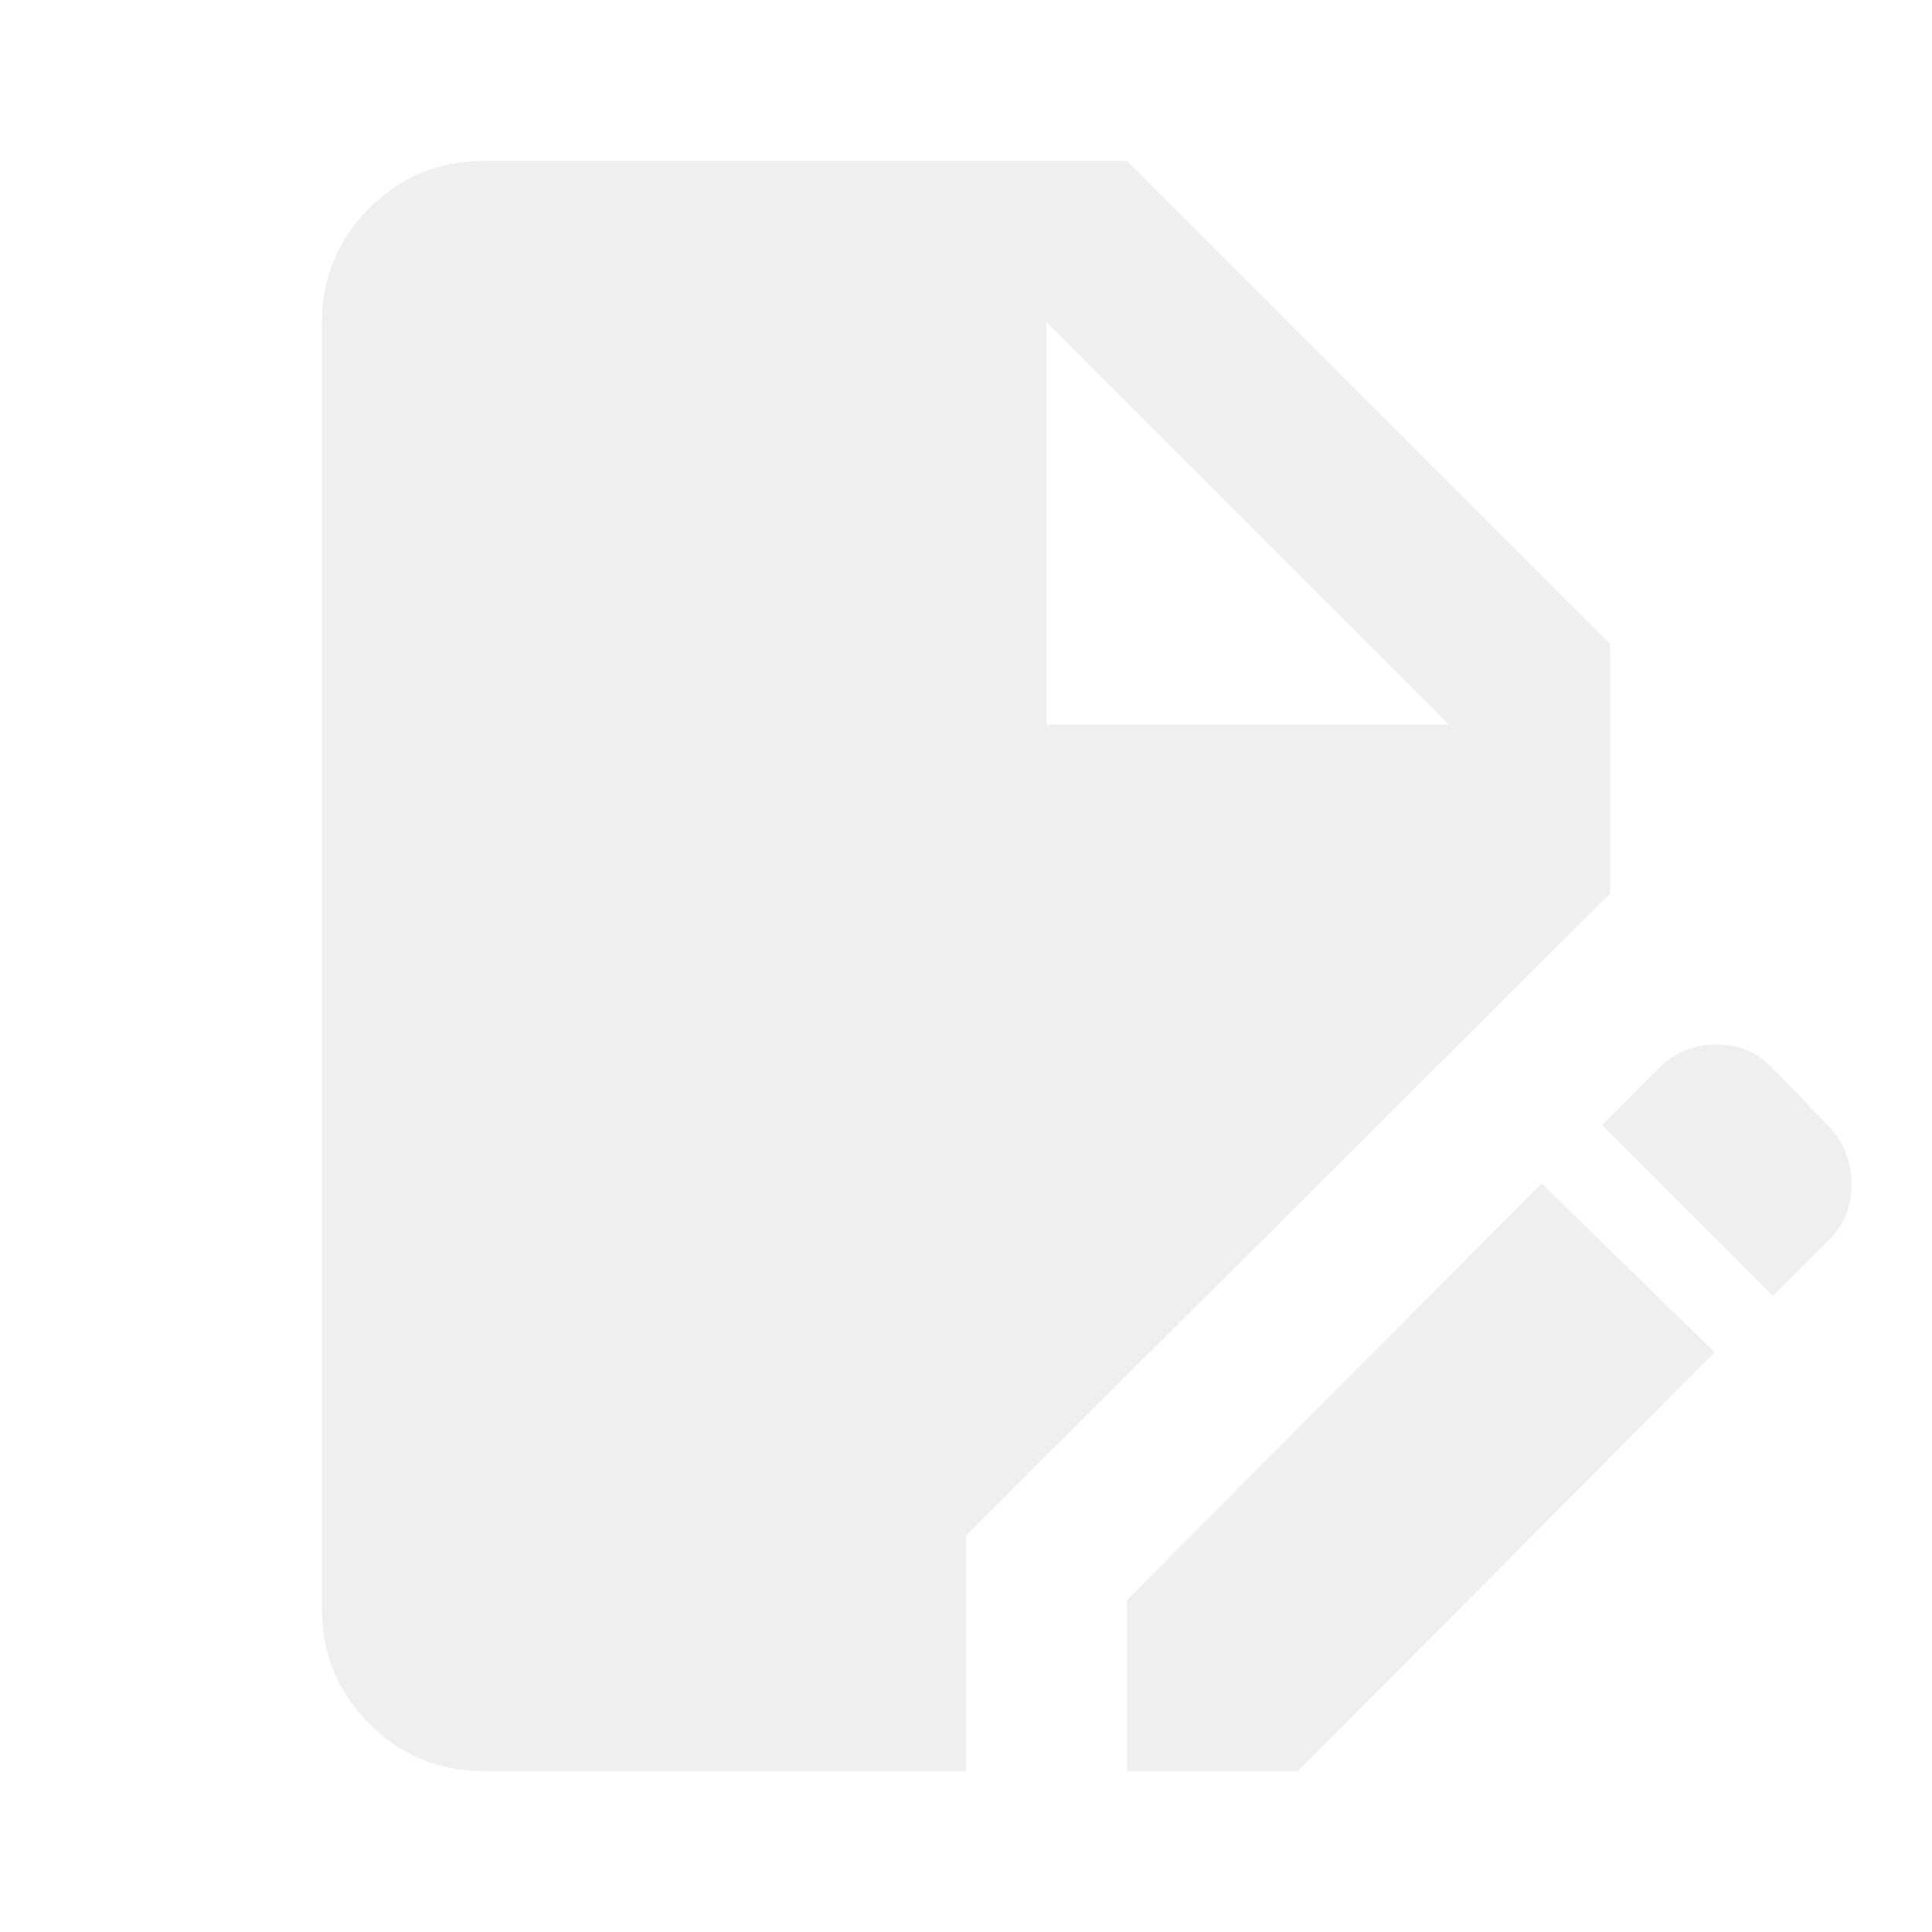
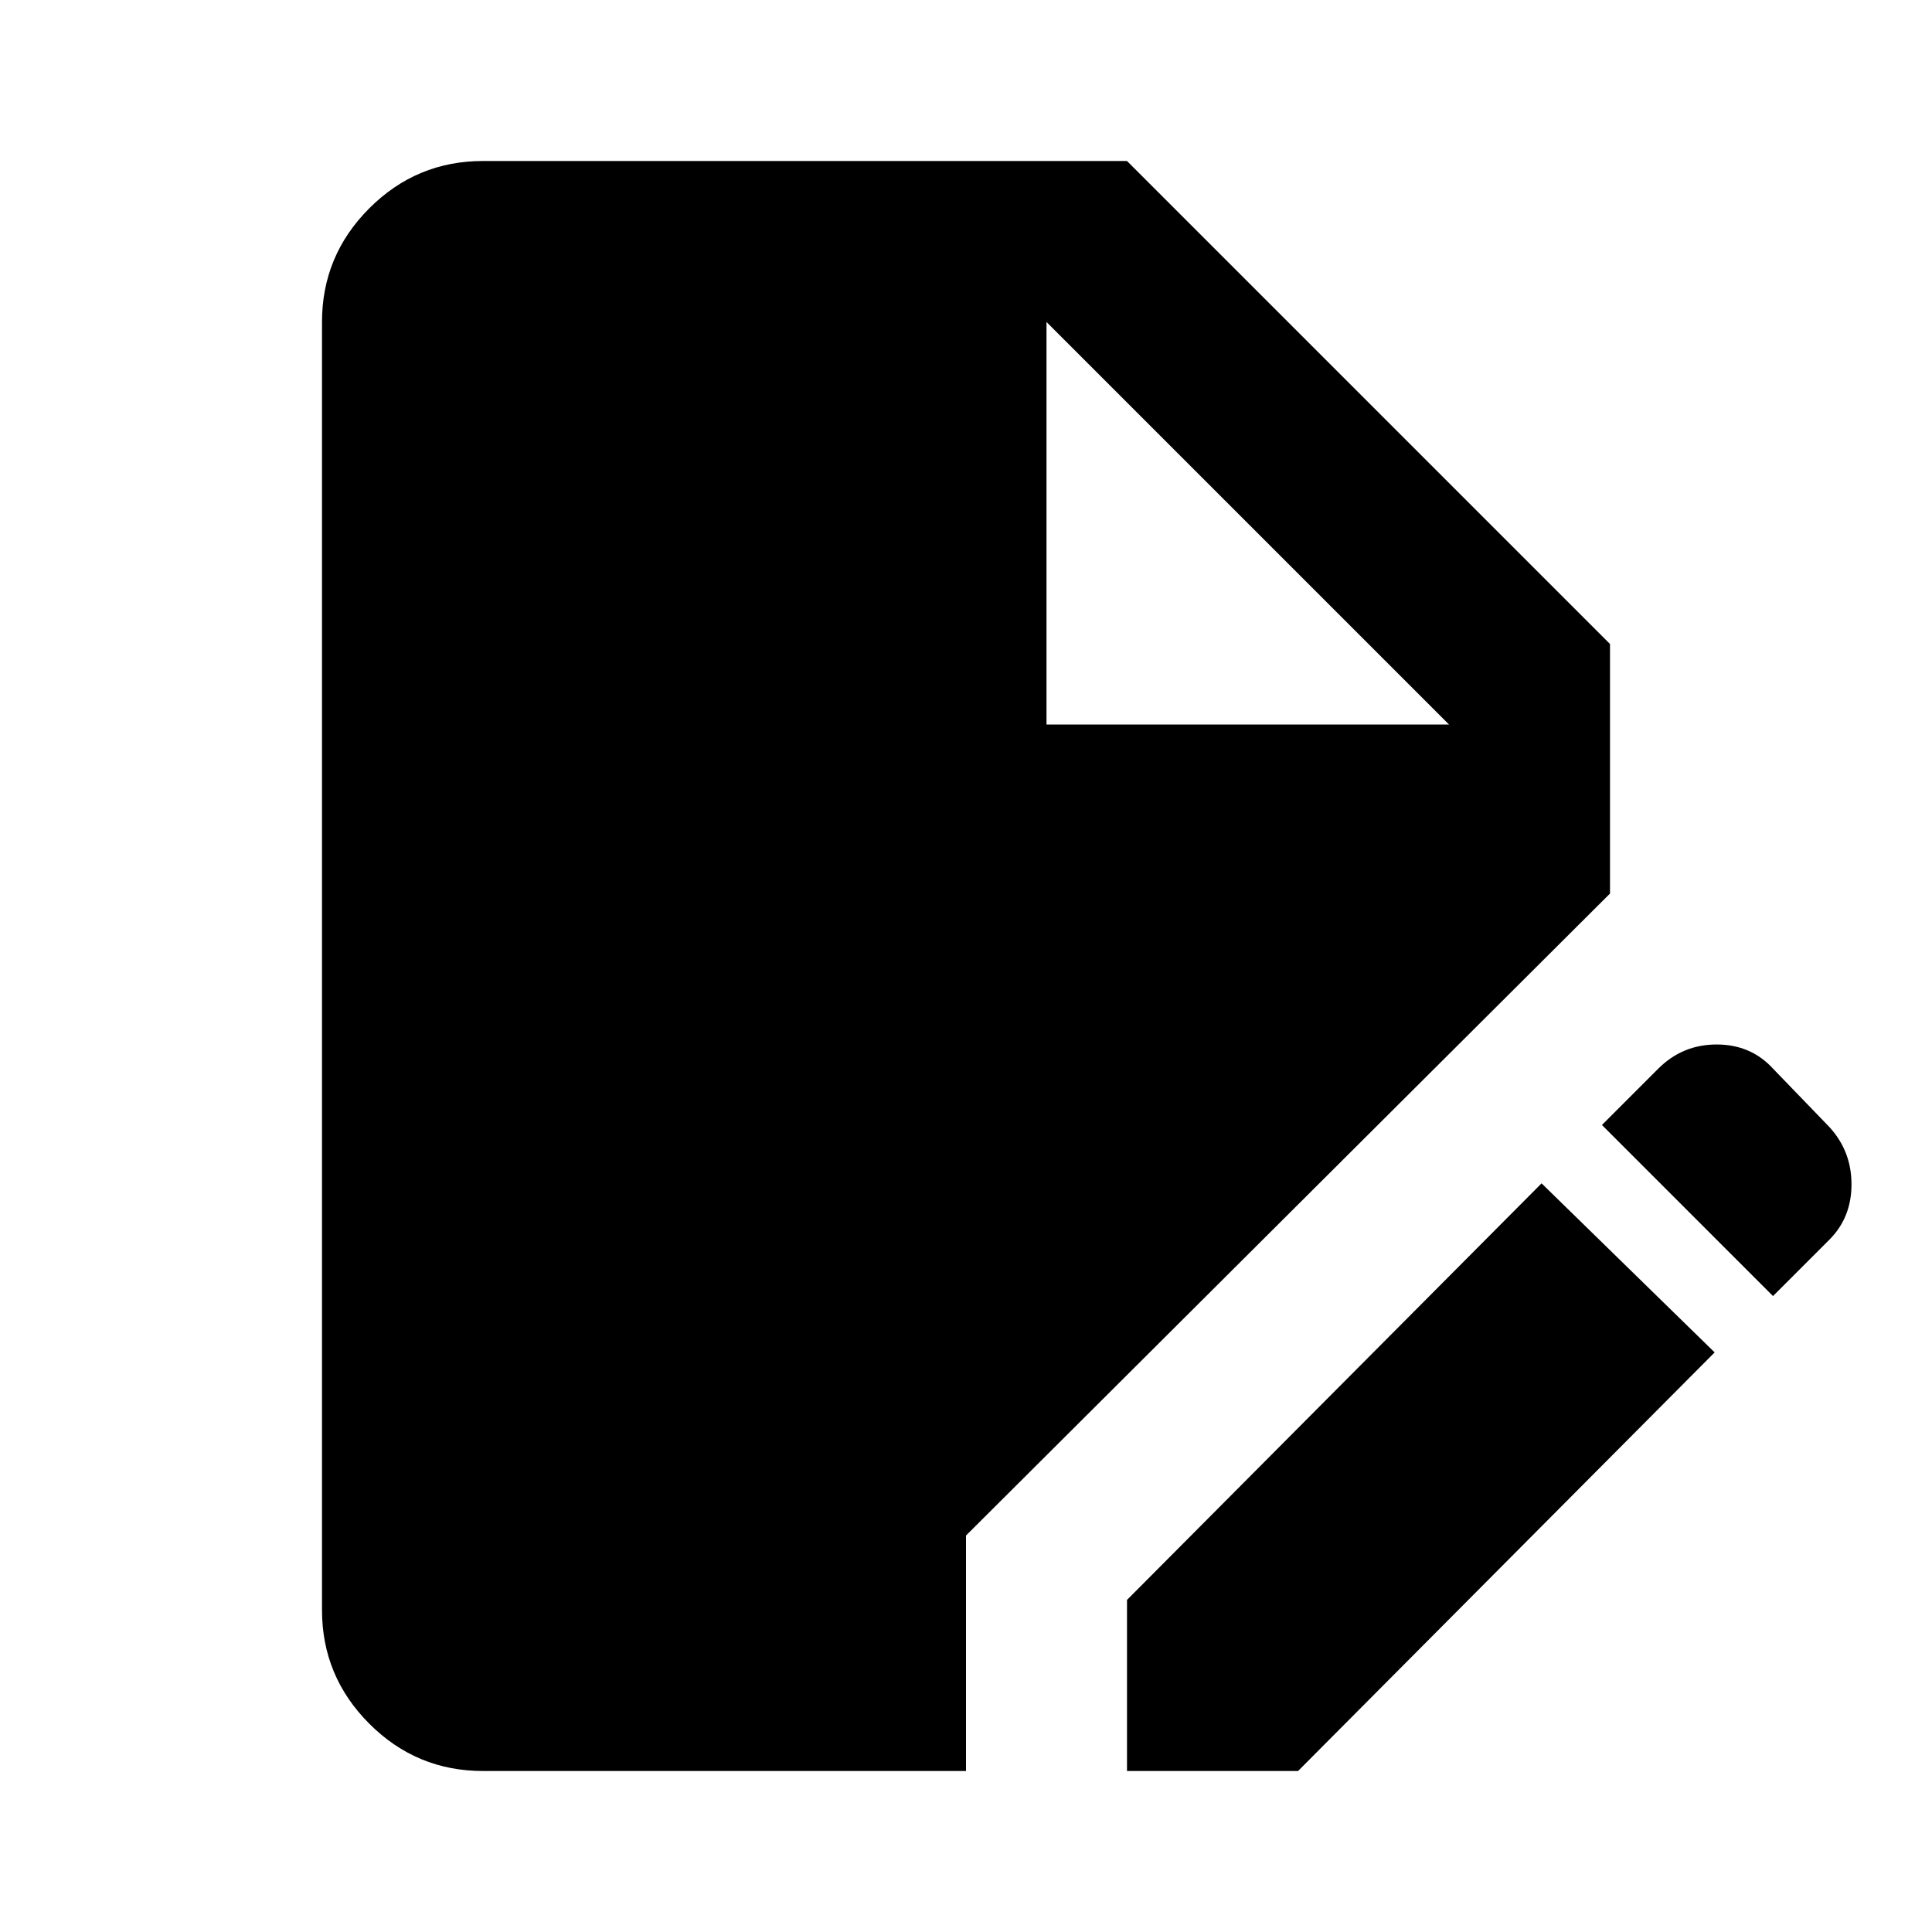
<svg xmlns="http://www.w3.org/2000/svg" width="1em" height="1em" viewBox="0 0 24 24">
-   <path fill="#efeff0" d="M6 22q-.825 0-1.412-.587Q4 20.825 4 20V4q0-.825.588-1.413Q5.175 2 6 2h8l6 6v3.1l-8 7.975V22Zm8 0v-2.125l5.15-5.175l2.15 2.1l-5.175 5.2Zm8.025-5.9L19.9 13.975l.7-.7q.3-.3.725-.3t.7.3l.7.725q.275.3.275.712q0 .413-.275.688ZM13 9h5l-5-5Z" />
+   <path fill="#000" d="M6 22q-.825 0-1.412-.587Q4 20.825 4 20V4q0-.825.588-1.413Q5.175 2 6 2h8l6 6v3.1l-8 7.975V22Zm8 0v-2.125l5.15-5.175l2.15 2.1l-5.175 5.2Zm8.025-5.9L19.9 13.975l.7-.7q.3-.3.725-.3t.7.3l.7.725q.275.3.275.712q0 .413-.275.688ZM13 9h5l-5-5Z" />
</svg>
